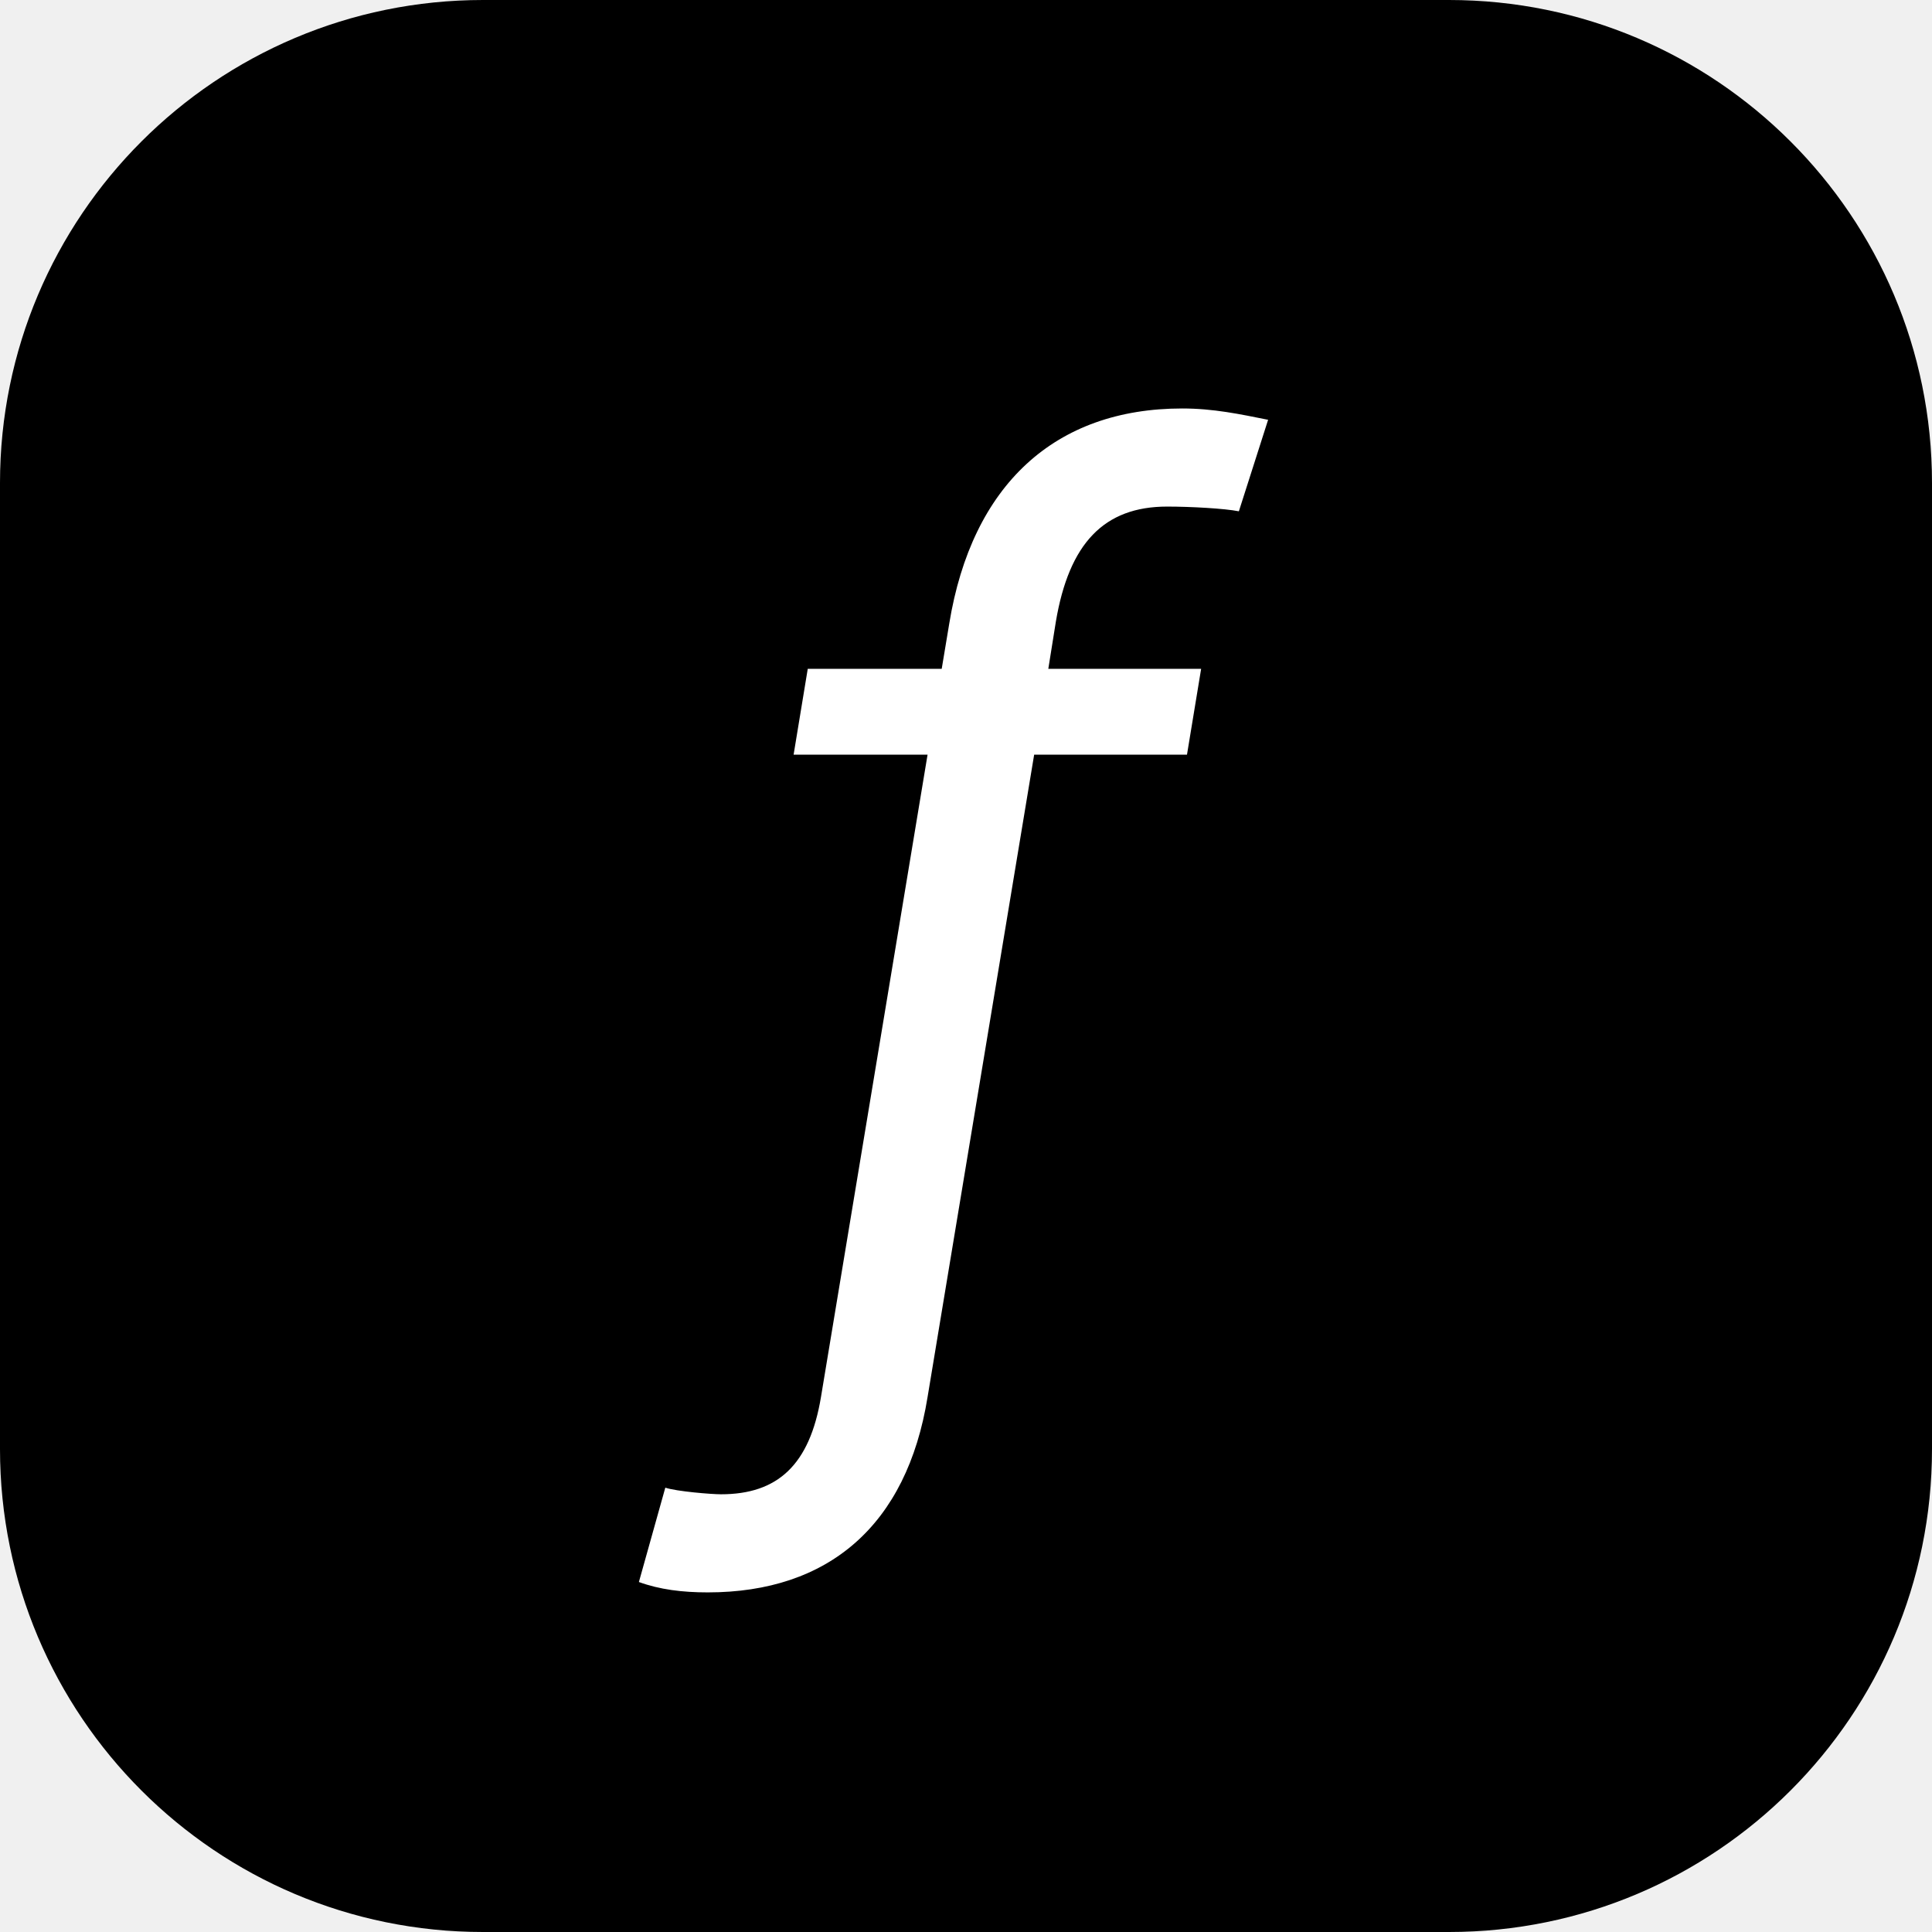
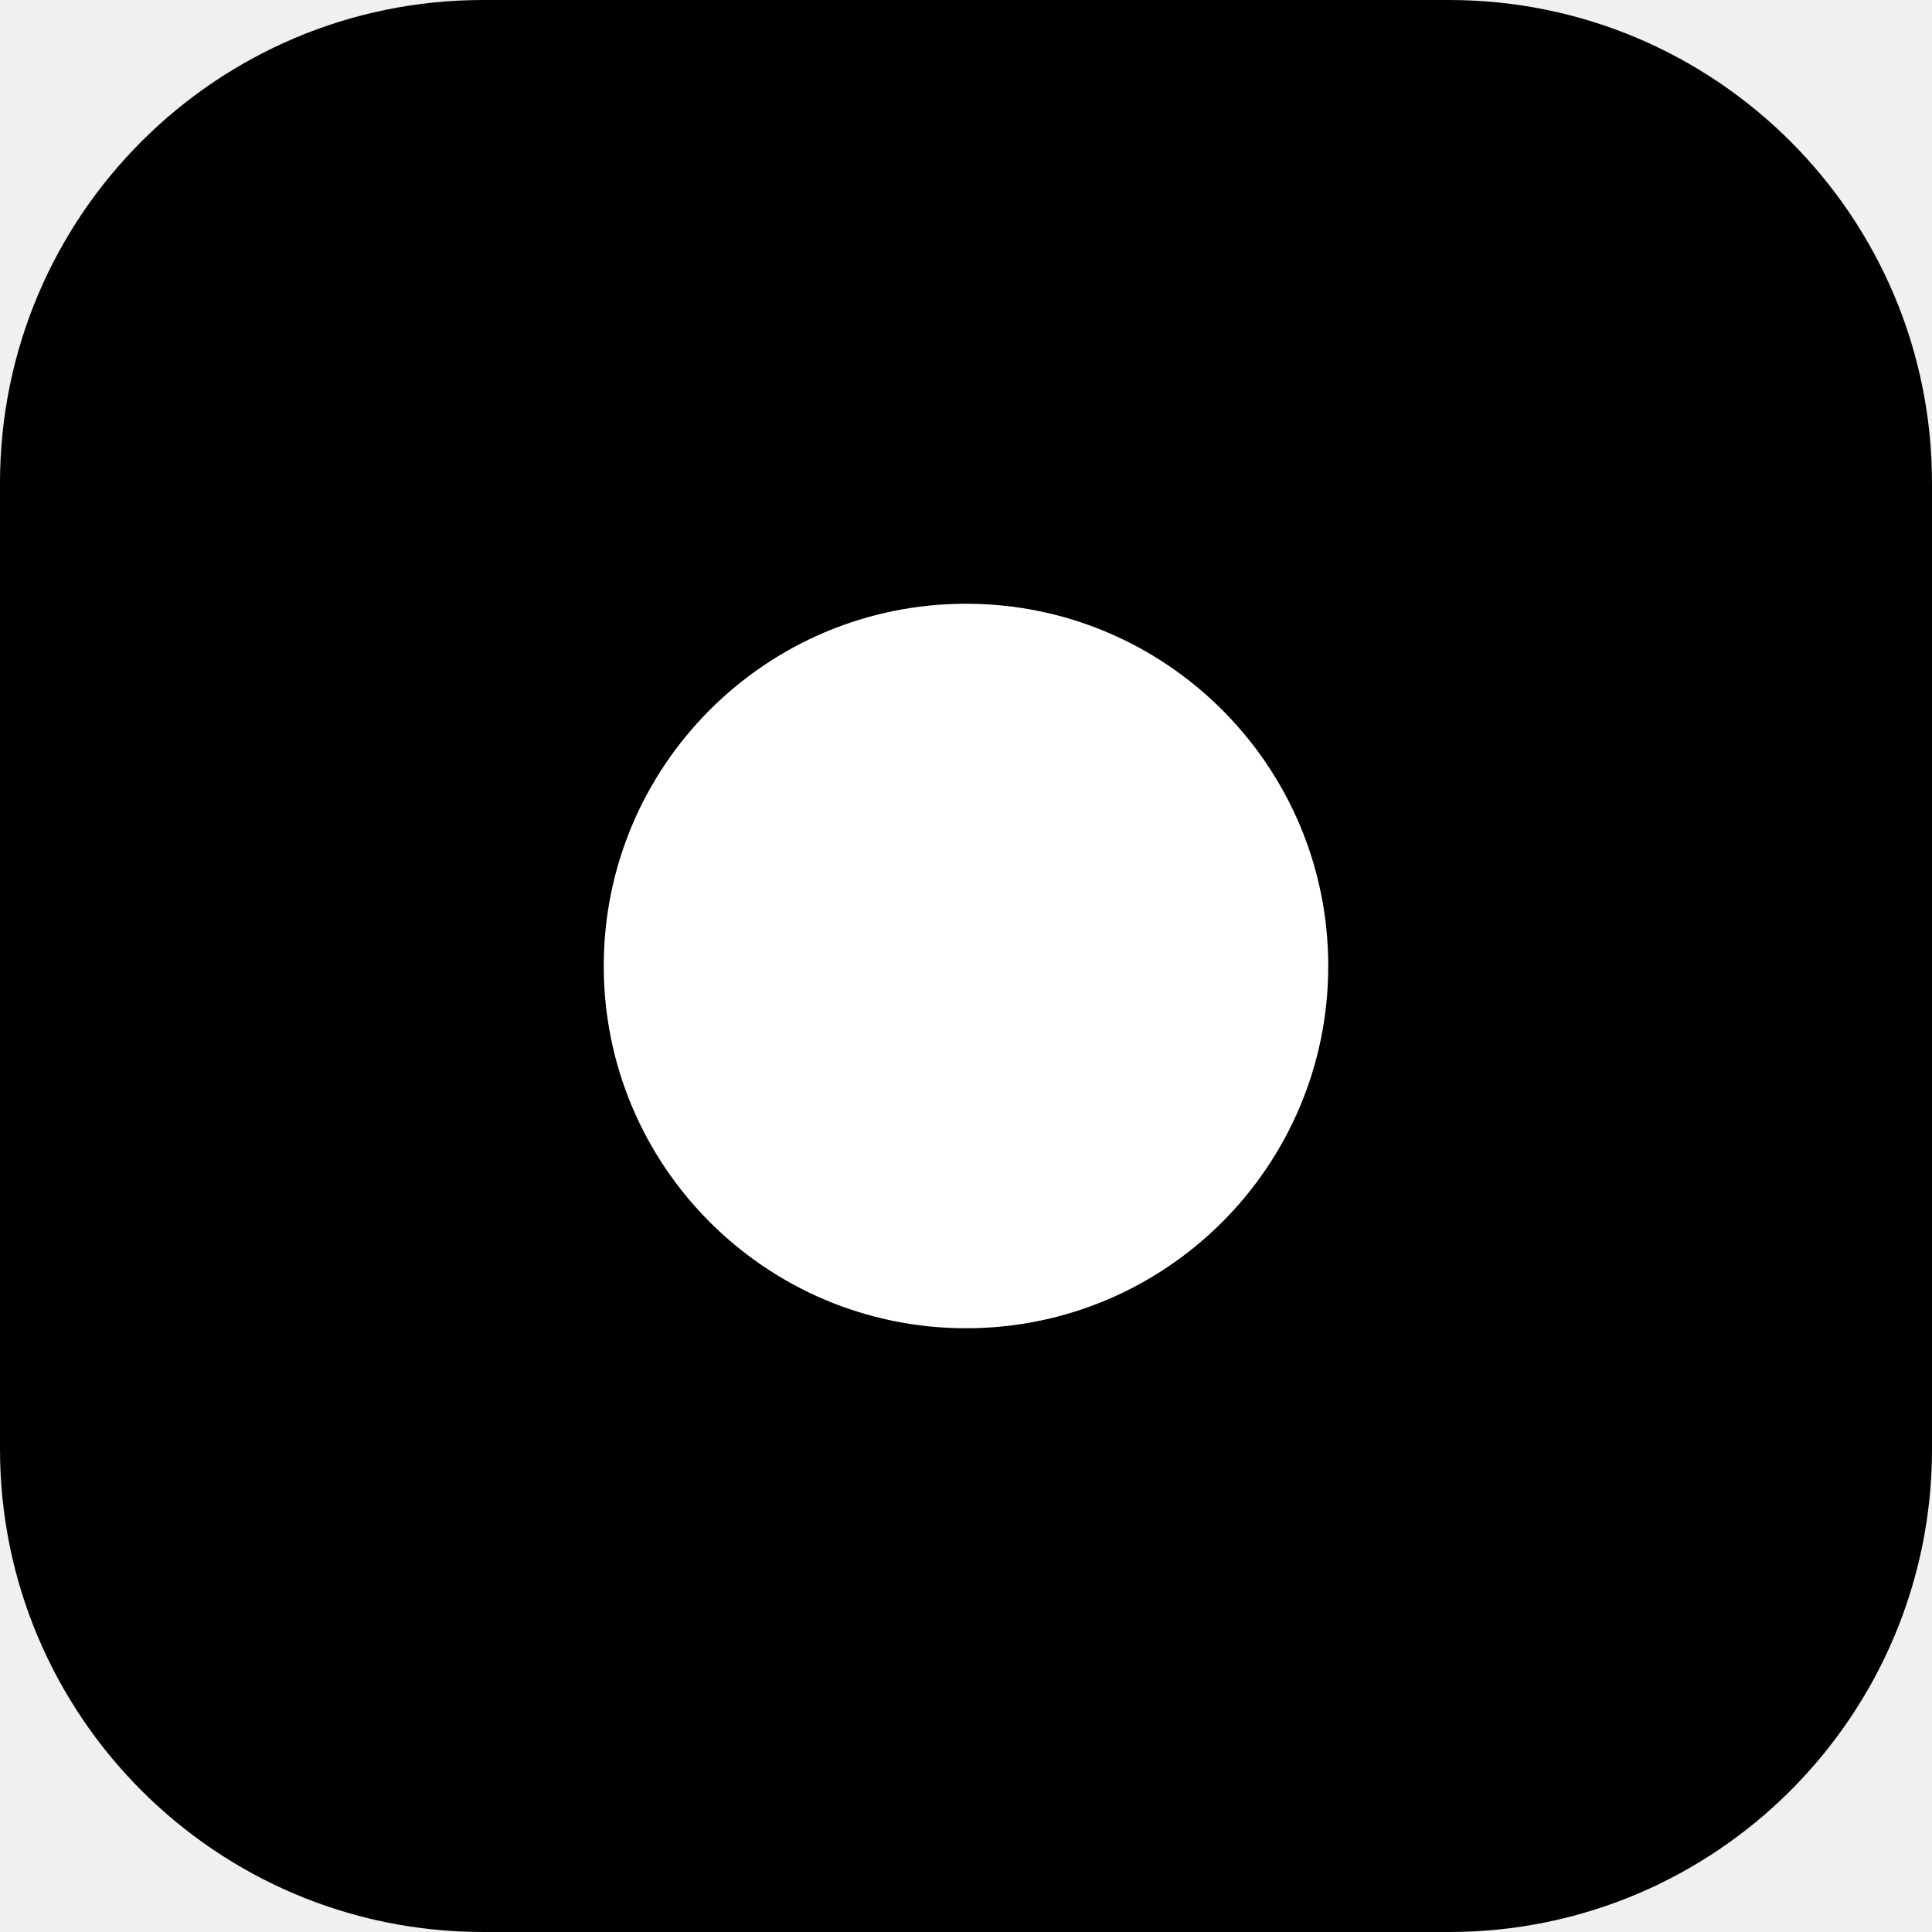
<svg xmlns="http://www.w3.org/2000/svg" width="32" height="32" viewBox="0 0 32 32" fill="none">
  <rect width="32" height="32" rx="8" fill="#000000" />
-   <text x="16" y="22" font-family="Inter, -apple-system, sans-serif" font-size="20" font-style="italic" font-weight="400" text-anchor="middle" fill="#ffffff">f</text>
+   <circle cx="16" cy="16" r="6" fill="#ffffff" />
</svg>
